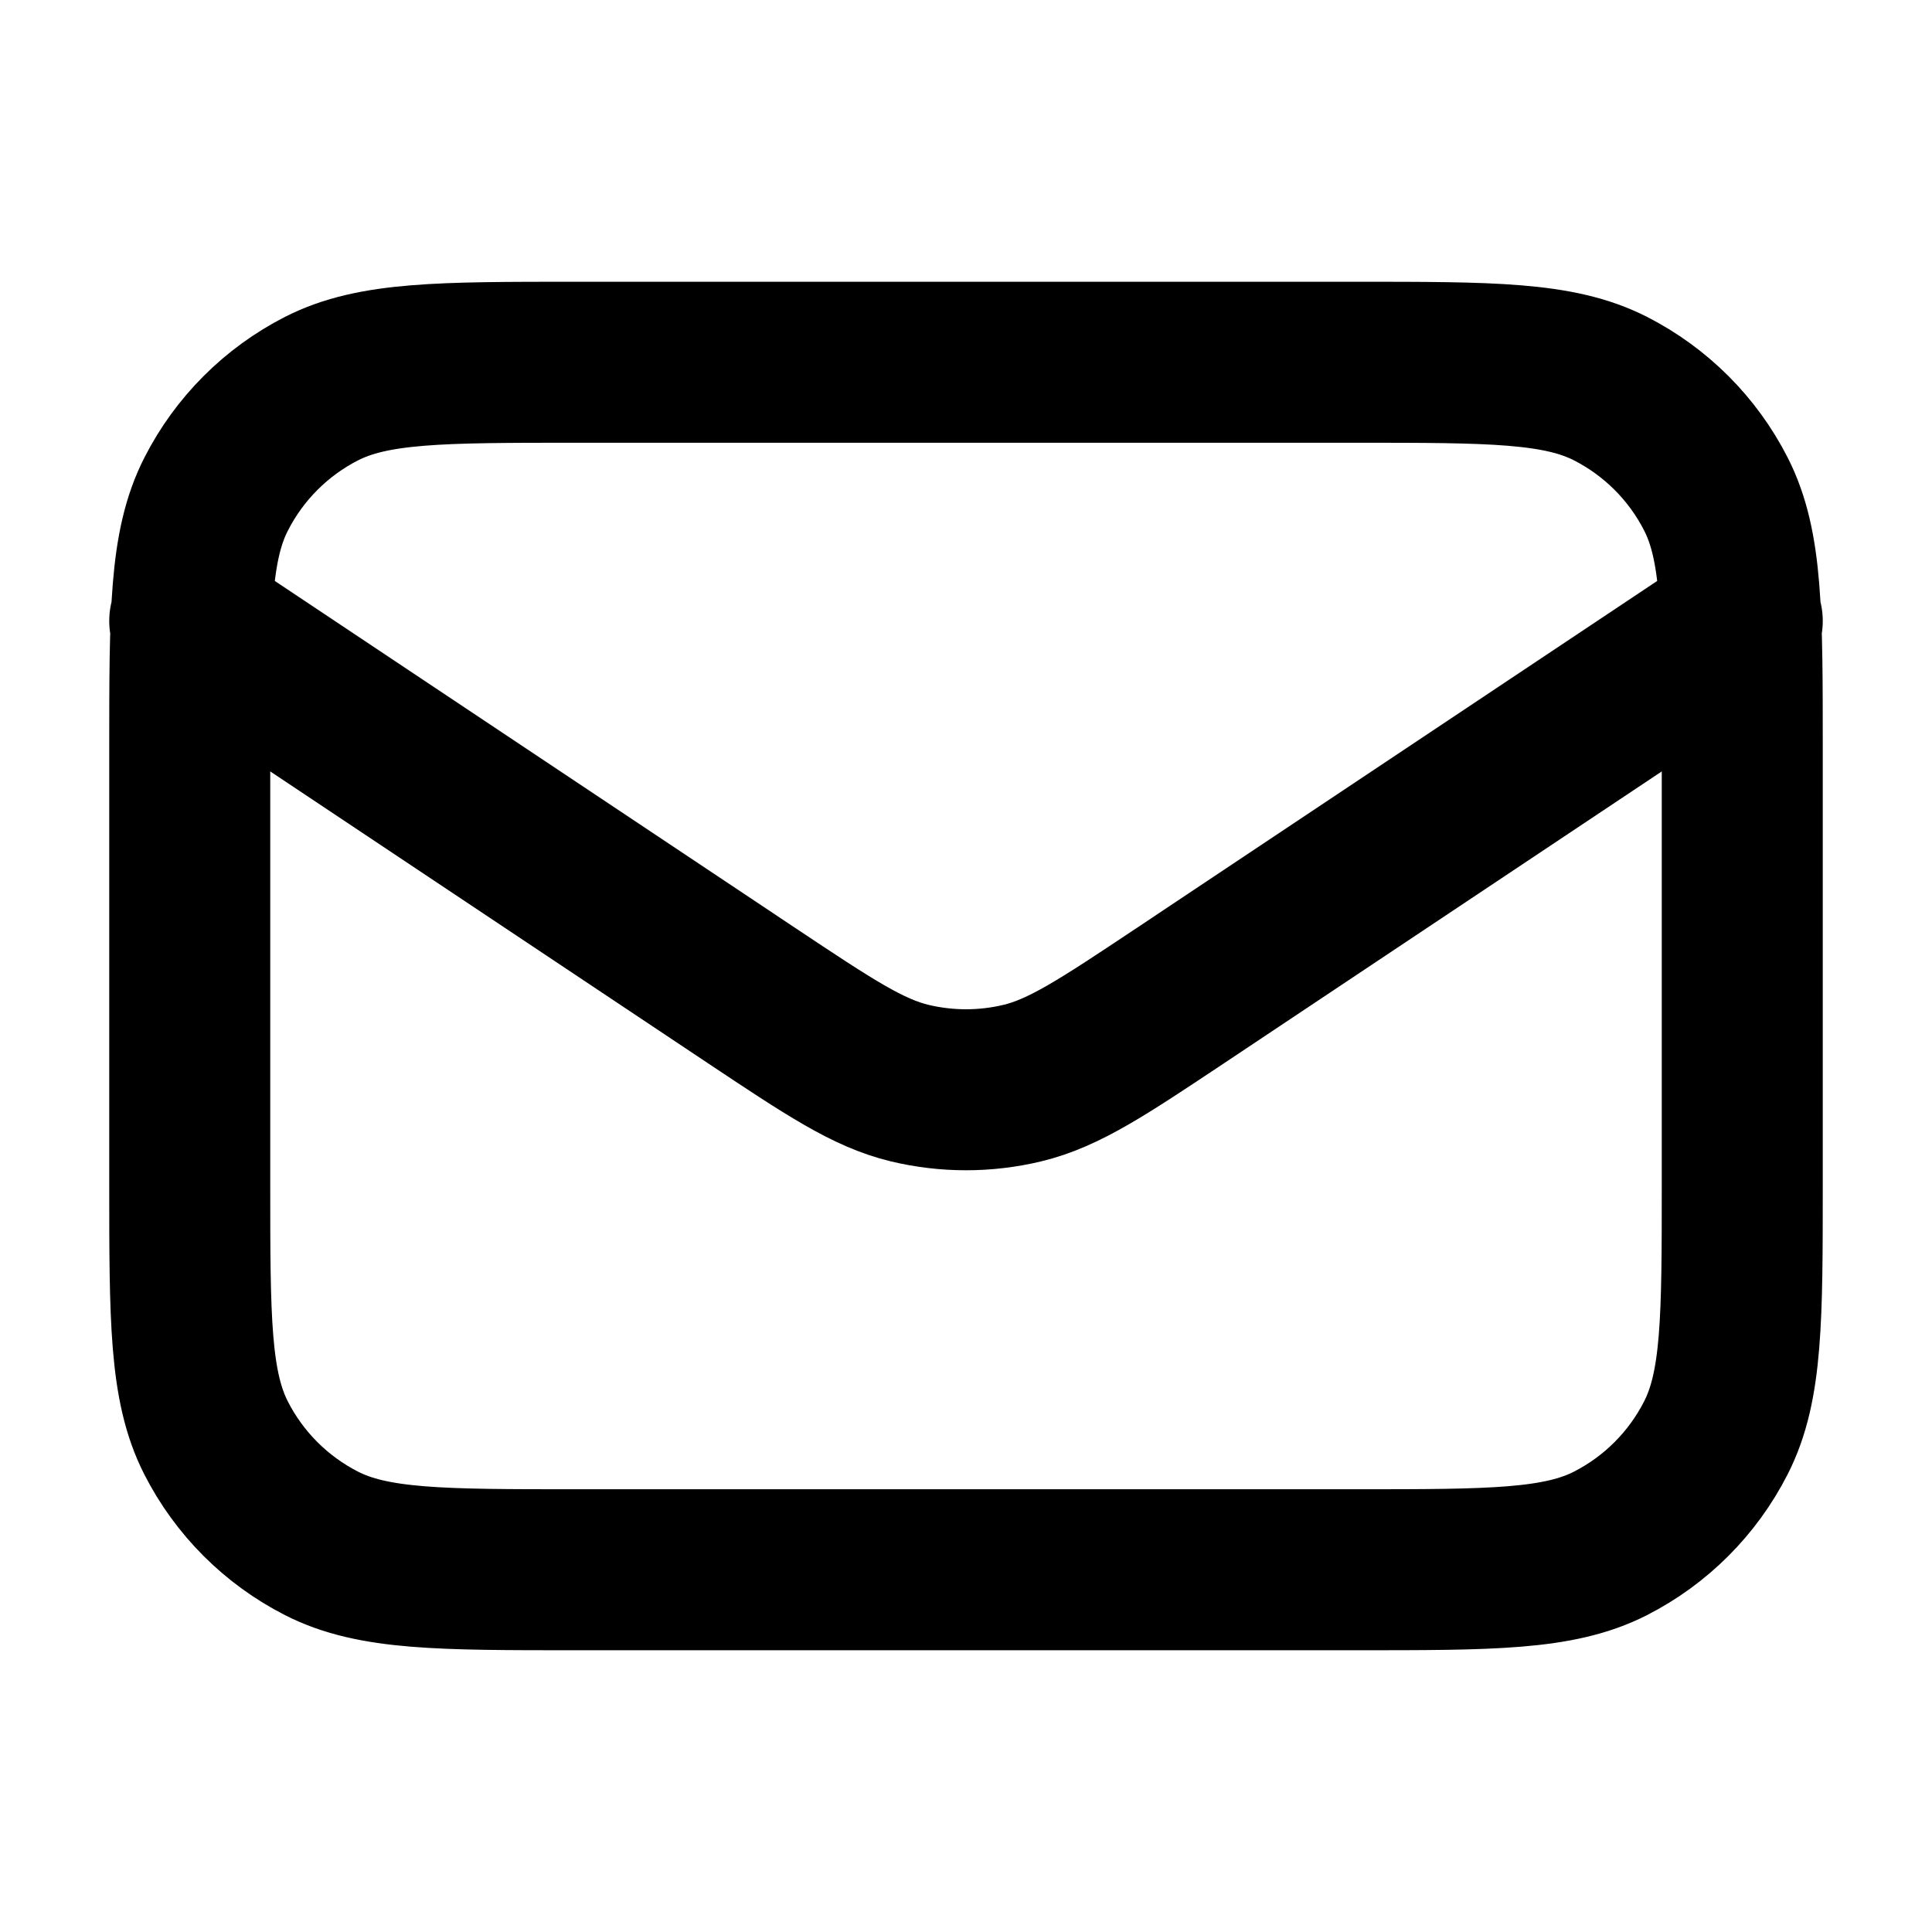
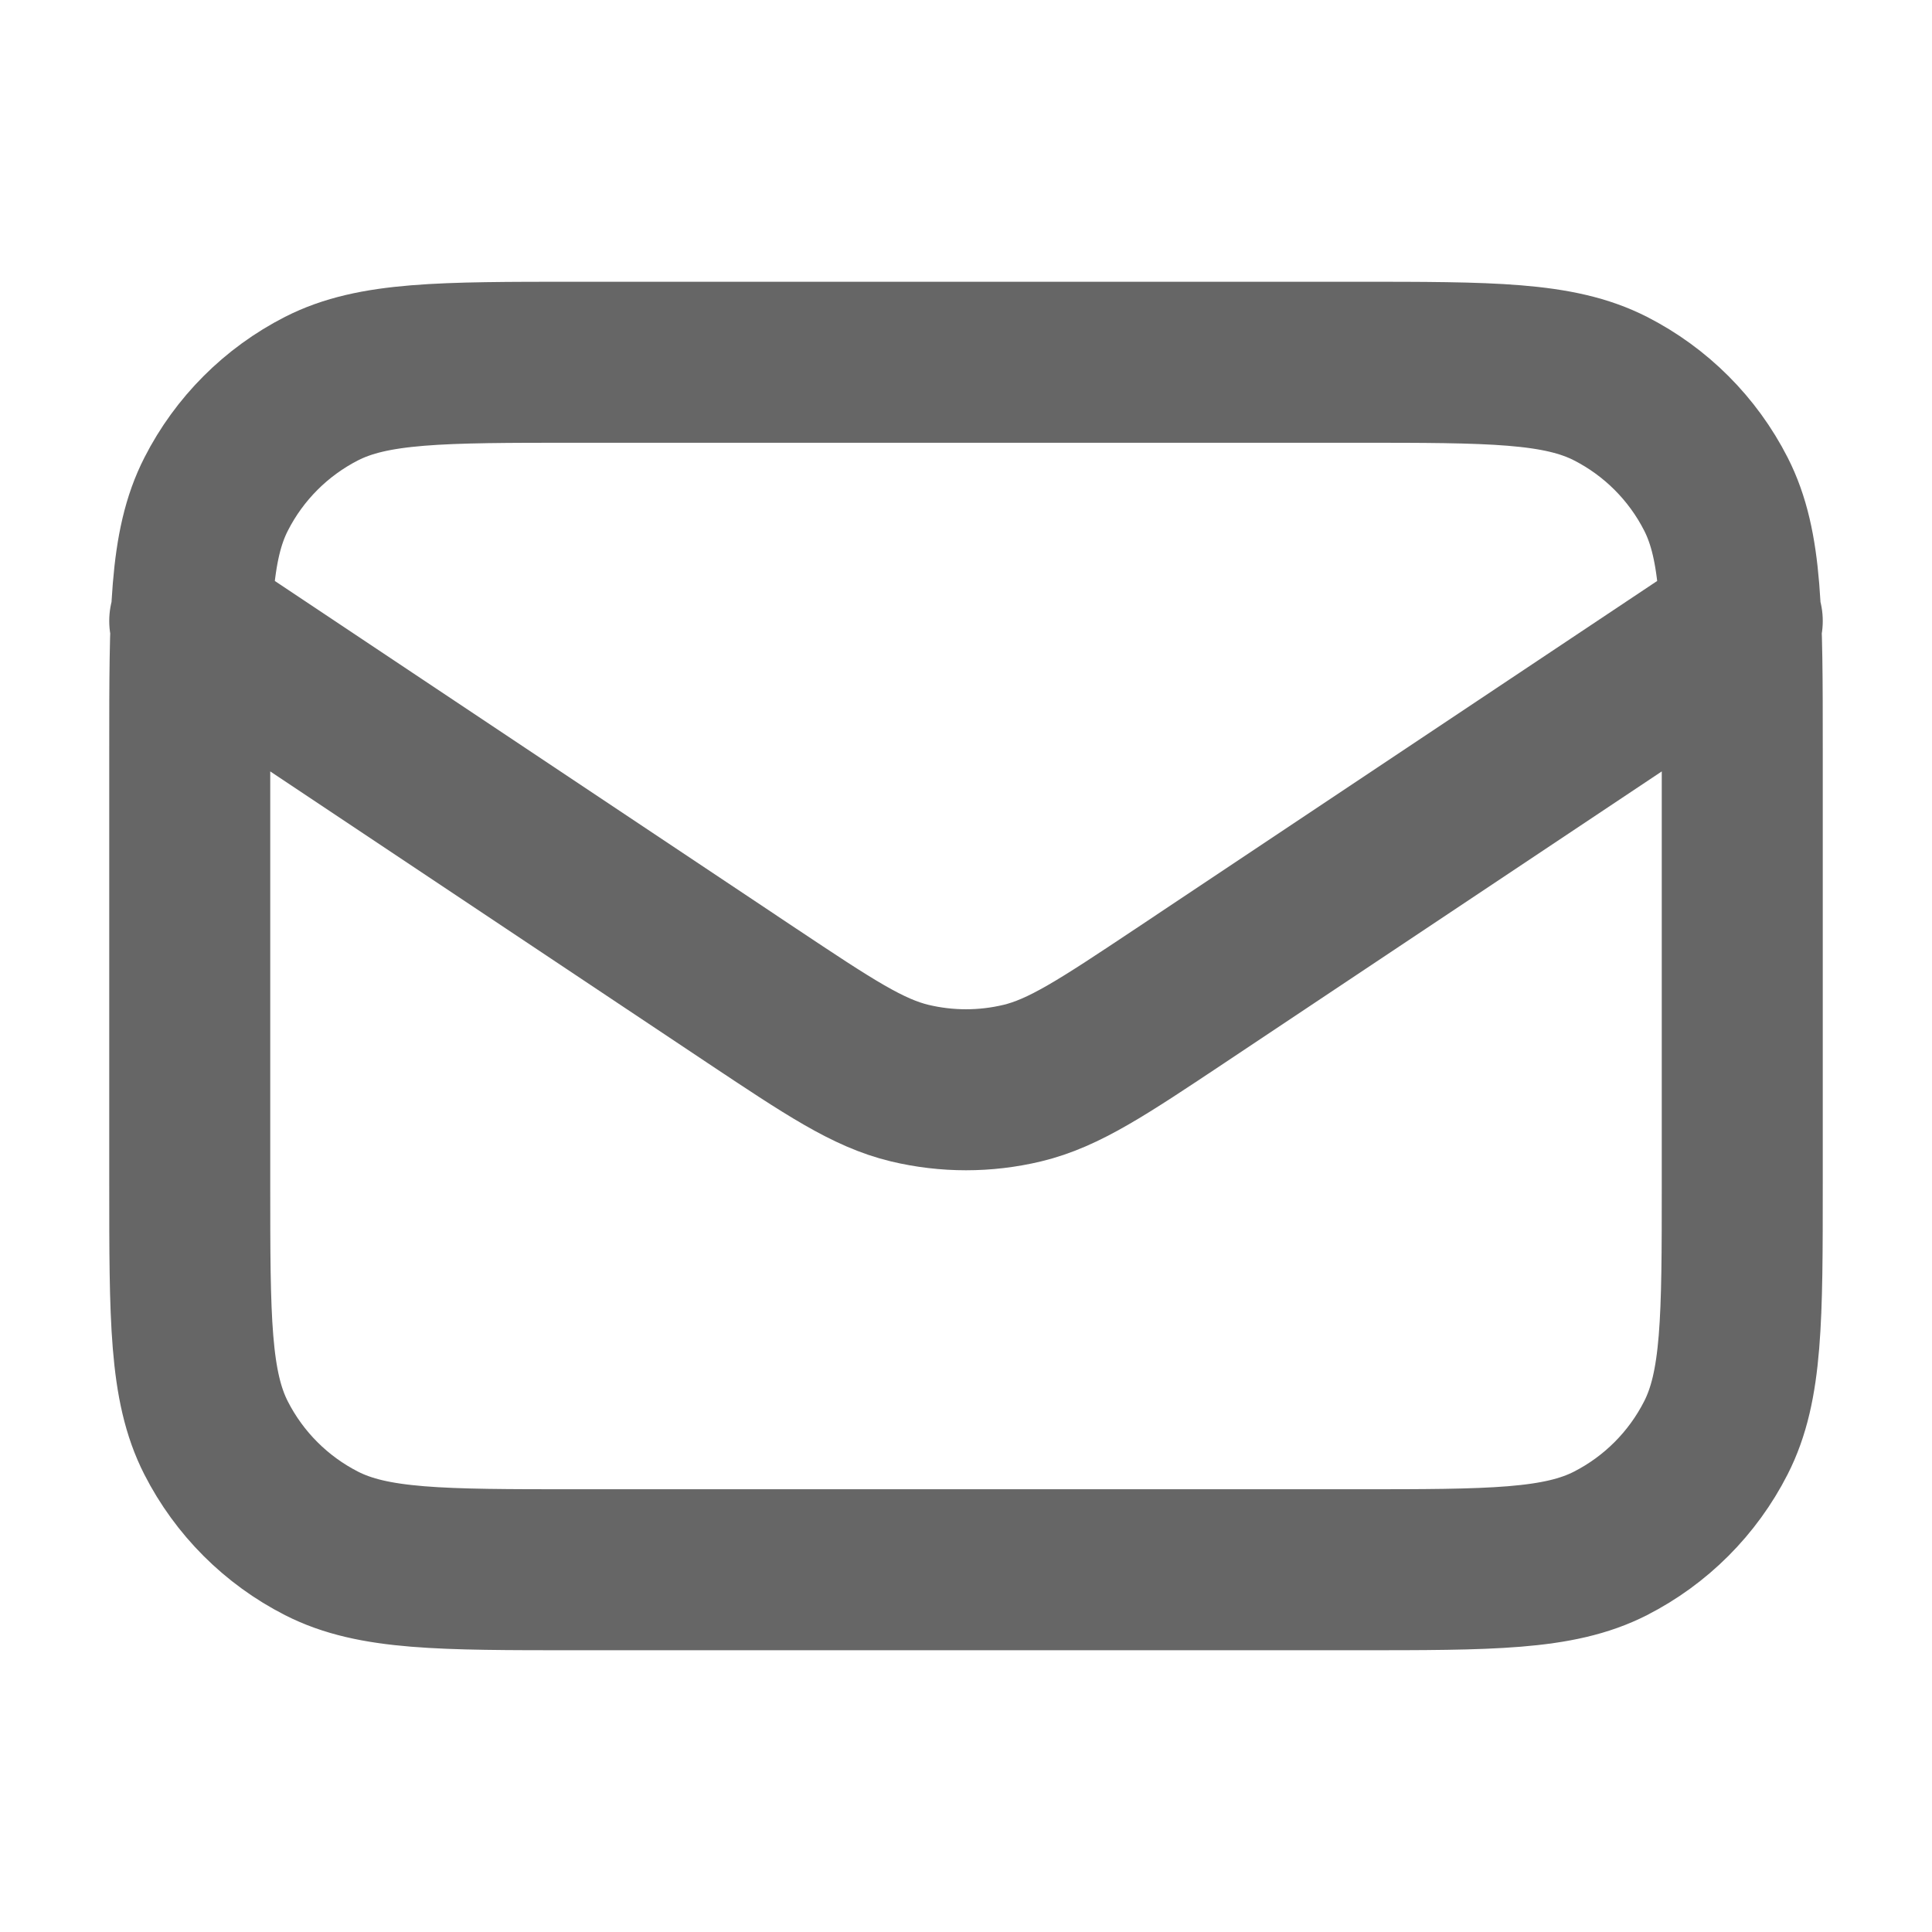
<svg xmlns="http://www.w3.org/2000/svg" width="16" height="16" fill="currentColor" class="bi bi-envelope" viewBox="0 0 24 24">
-   <path fill="none" stroke="currentColor" stroke-linecap="round" stroke-linejoin="round" stroke-width="2" d="m2.357 7.714l6.98 4.654c.963.641 1.444.962 1.964 1.087c.46.11.939.11 1.398 0c.52-.125 1.001-.446 1.964-1.087l6.98-4.654M7.157 19.5h9.686c1.68 0 2.52 0 3.162-.327a3 3 0 0 0 1.31-1.311c.328-.642.328-1.482.328-3.162V9.3c0-1.68 0-2.52-.327-3.162a3 3 0 0 0-1.311-1.311c-.642-.327-1.482-.327-3.162-.327H7.157c-1.68 0-2.52 0-3.162.327a3 3 0 0 0-1.31 1.311c-.328.642-.328 1.482-.328 3.162v5.4c0 1.68 0 2.52.327 3.162a3 3 0 0 0 1.311 1.311c.642.327 1.482.327 3.162.327" />
+   <path opacity="0.6" fill="none" stroke="currentColor" stroke-linecap="round" stroke-linejoin="round" stroke-width="2" d="m2.357 7.714l6.98 4.654c.963.641 1.444.962 1.964 1.087c.46.11.939.11 1.398 0c.52-.125 1.001-.446 1.964-1.087l6.98-4.654M7.157 19.5h9.686c1.68 0 2.52 0 3.162-.327a3 3 0 0 0 1.31-1.311c.328-.642.328-1.482.328-3.162V9.3c0-1.68 0-2.52-.327-3.162a3 3 0 0 0-1.311-1.311c-.642-.327-1.482-.327-3.162-.327H7.157c-1.68 0-2.52 0-3.162.327a3 3 0 0 0-1.31 1.311c-.328.642-.328 1.482-.328 3.162v5.4c0 1.68 0 2.52.327 3.162a3 3 0 0 0 1.311 1.311c.642.327 1.482.327 3.162.327" />
</svg>
